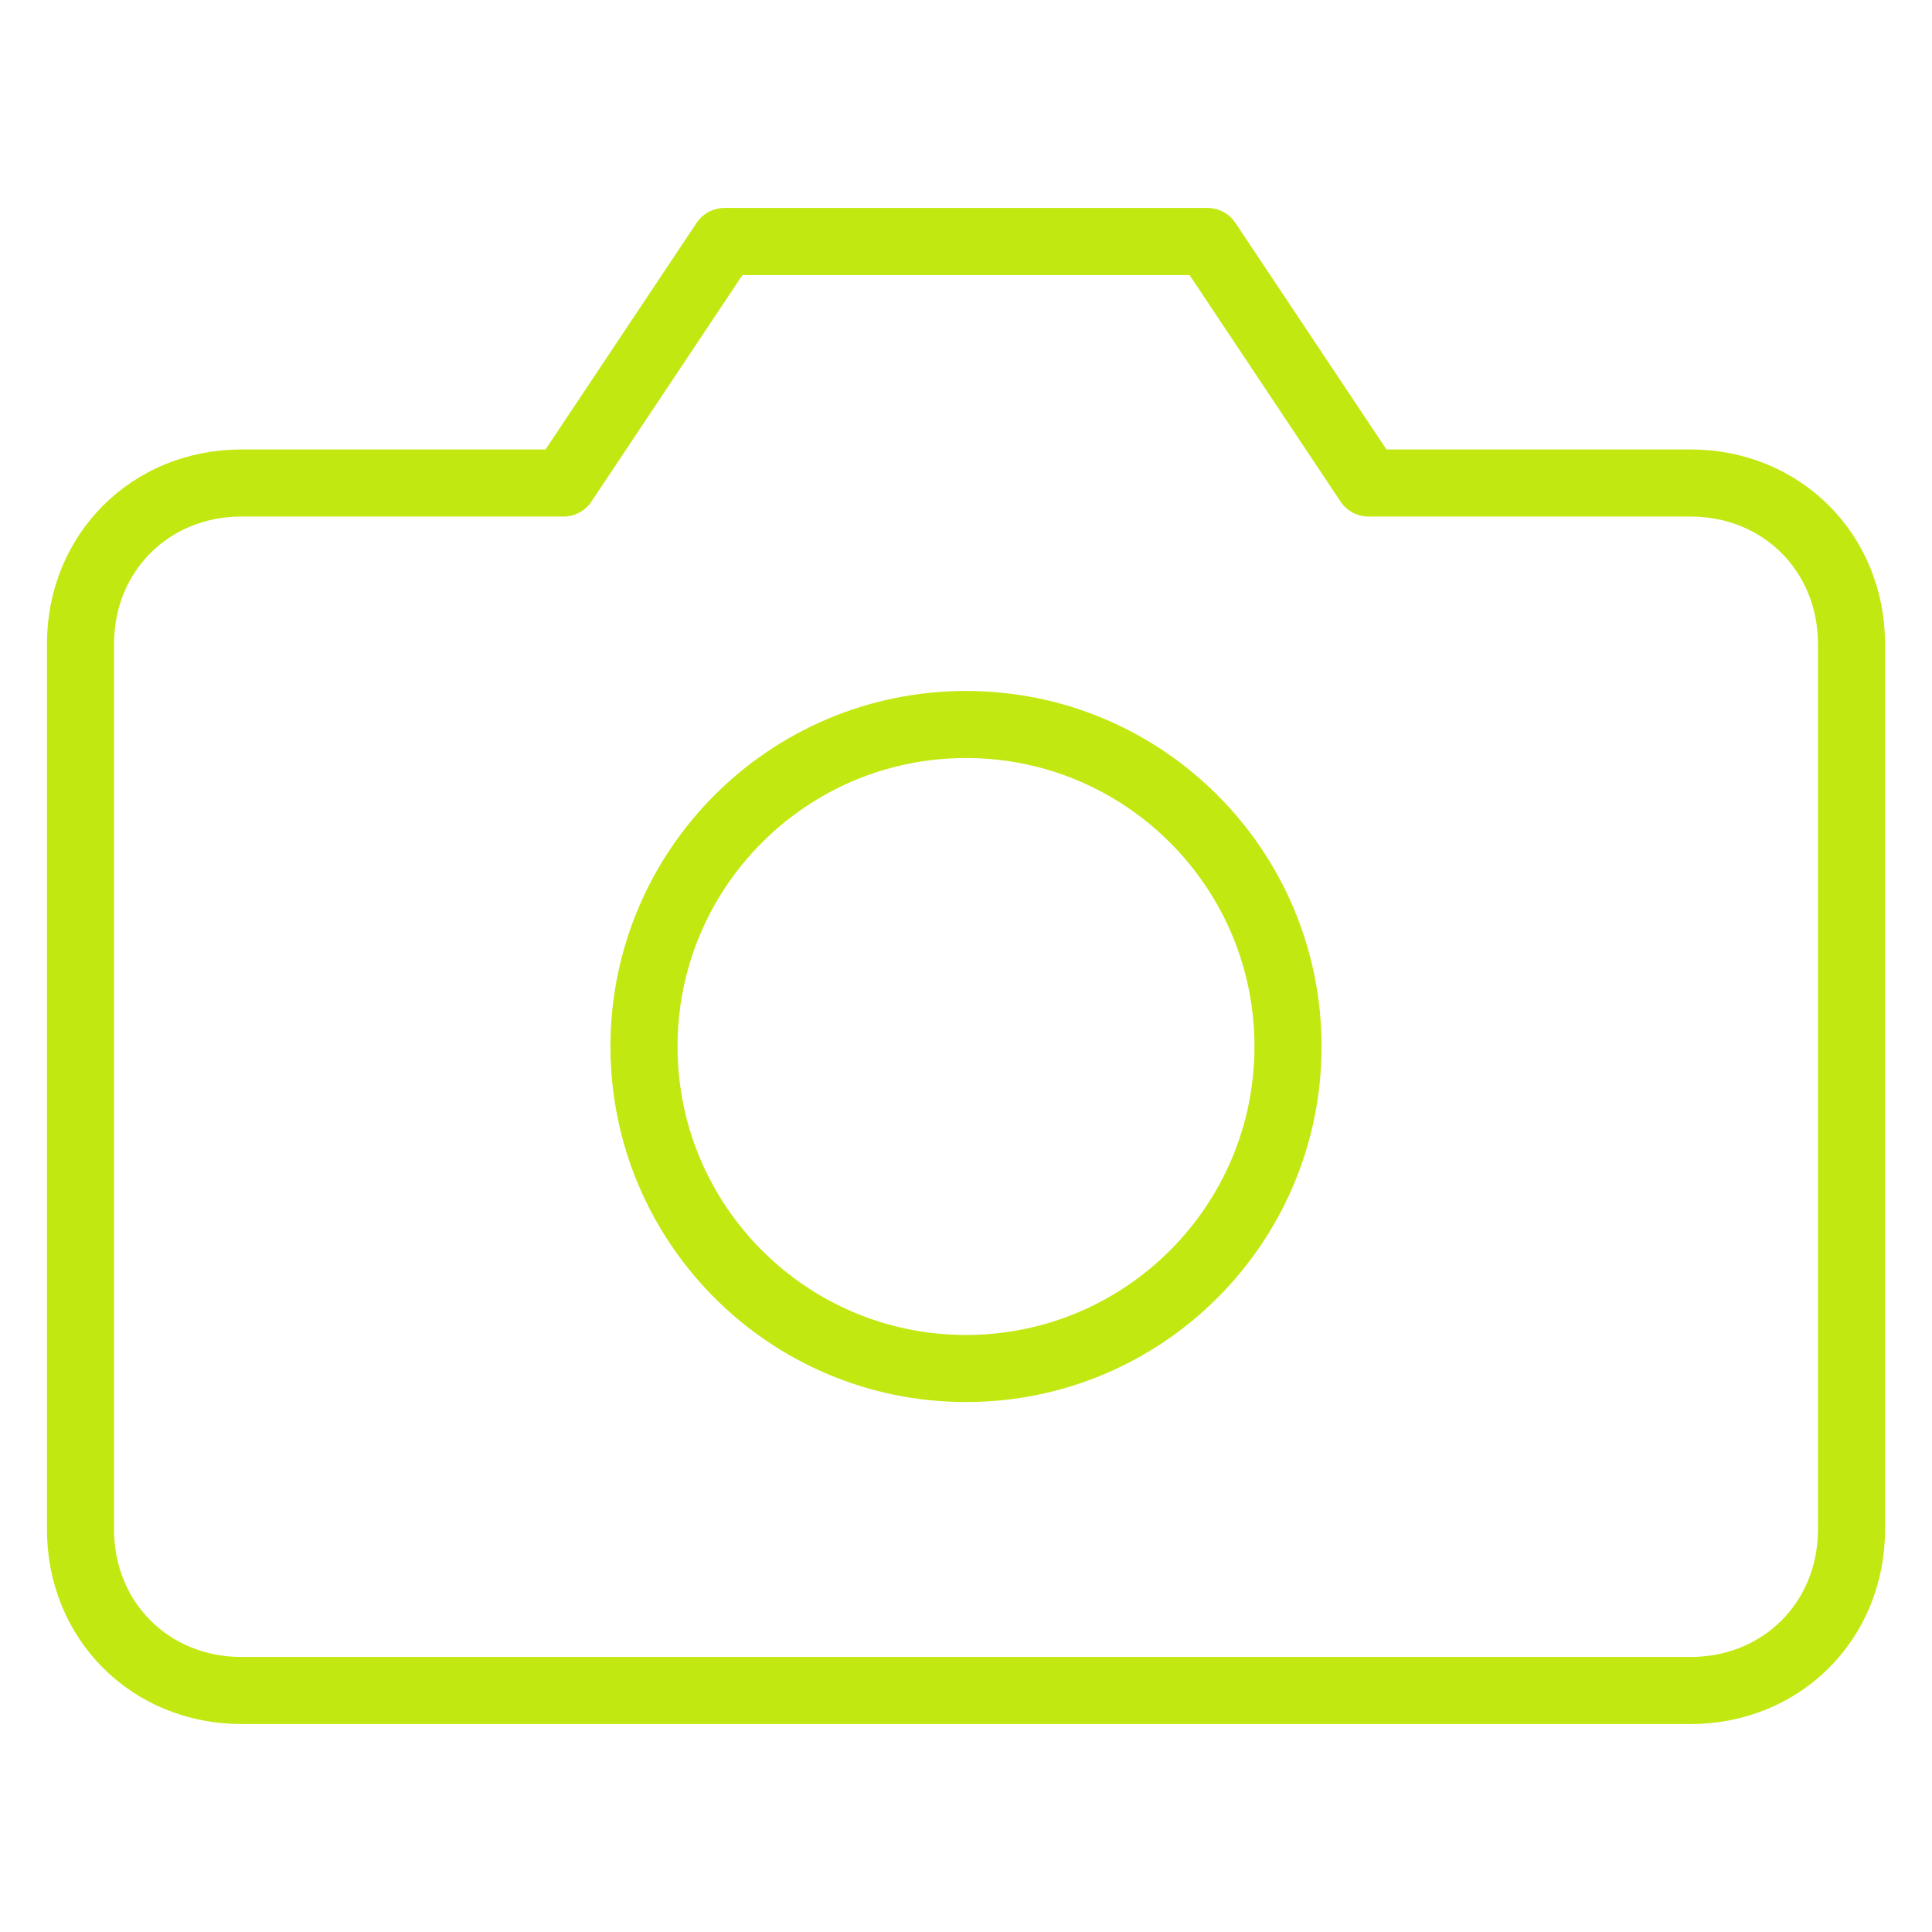
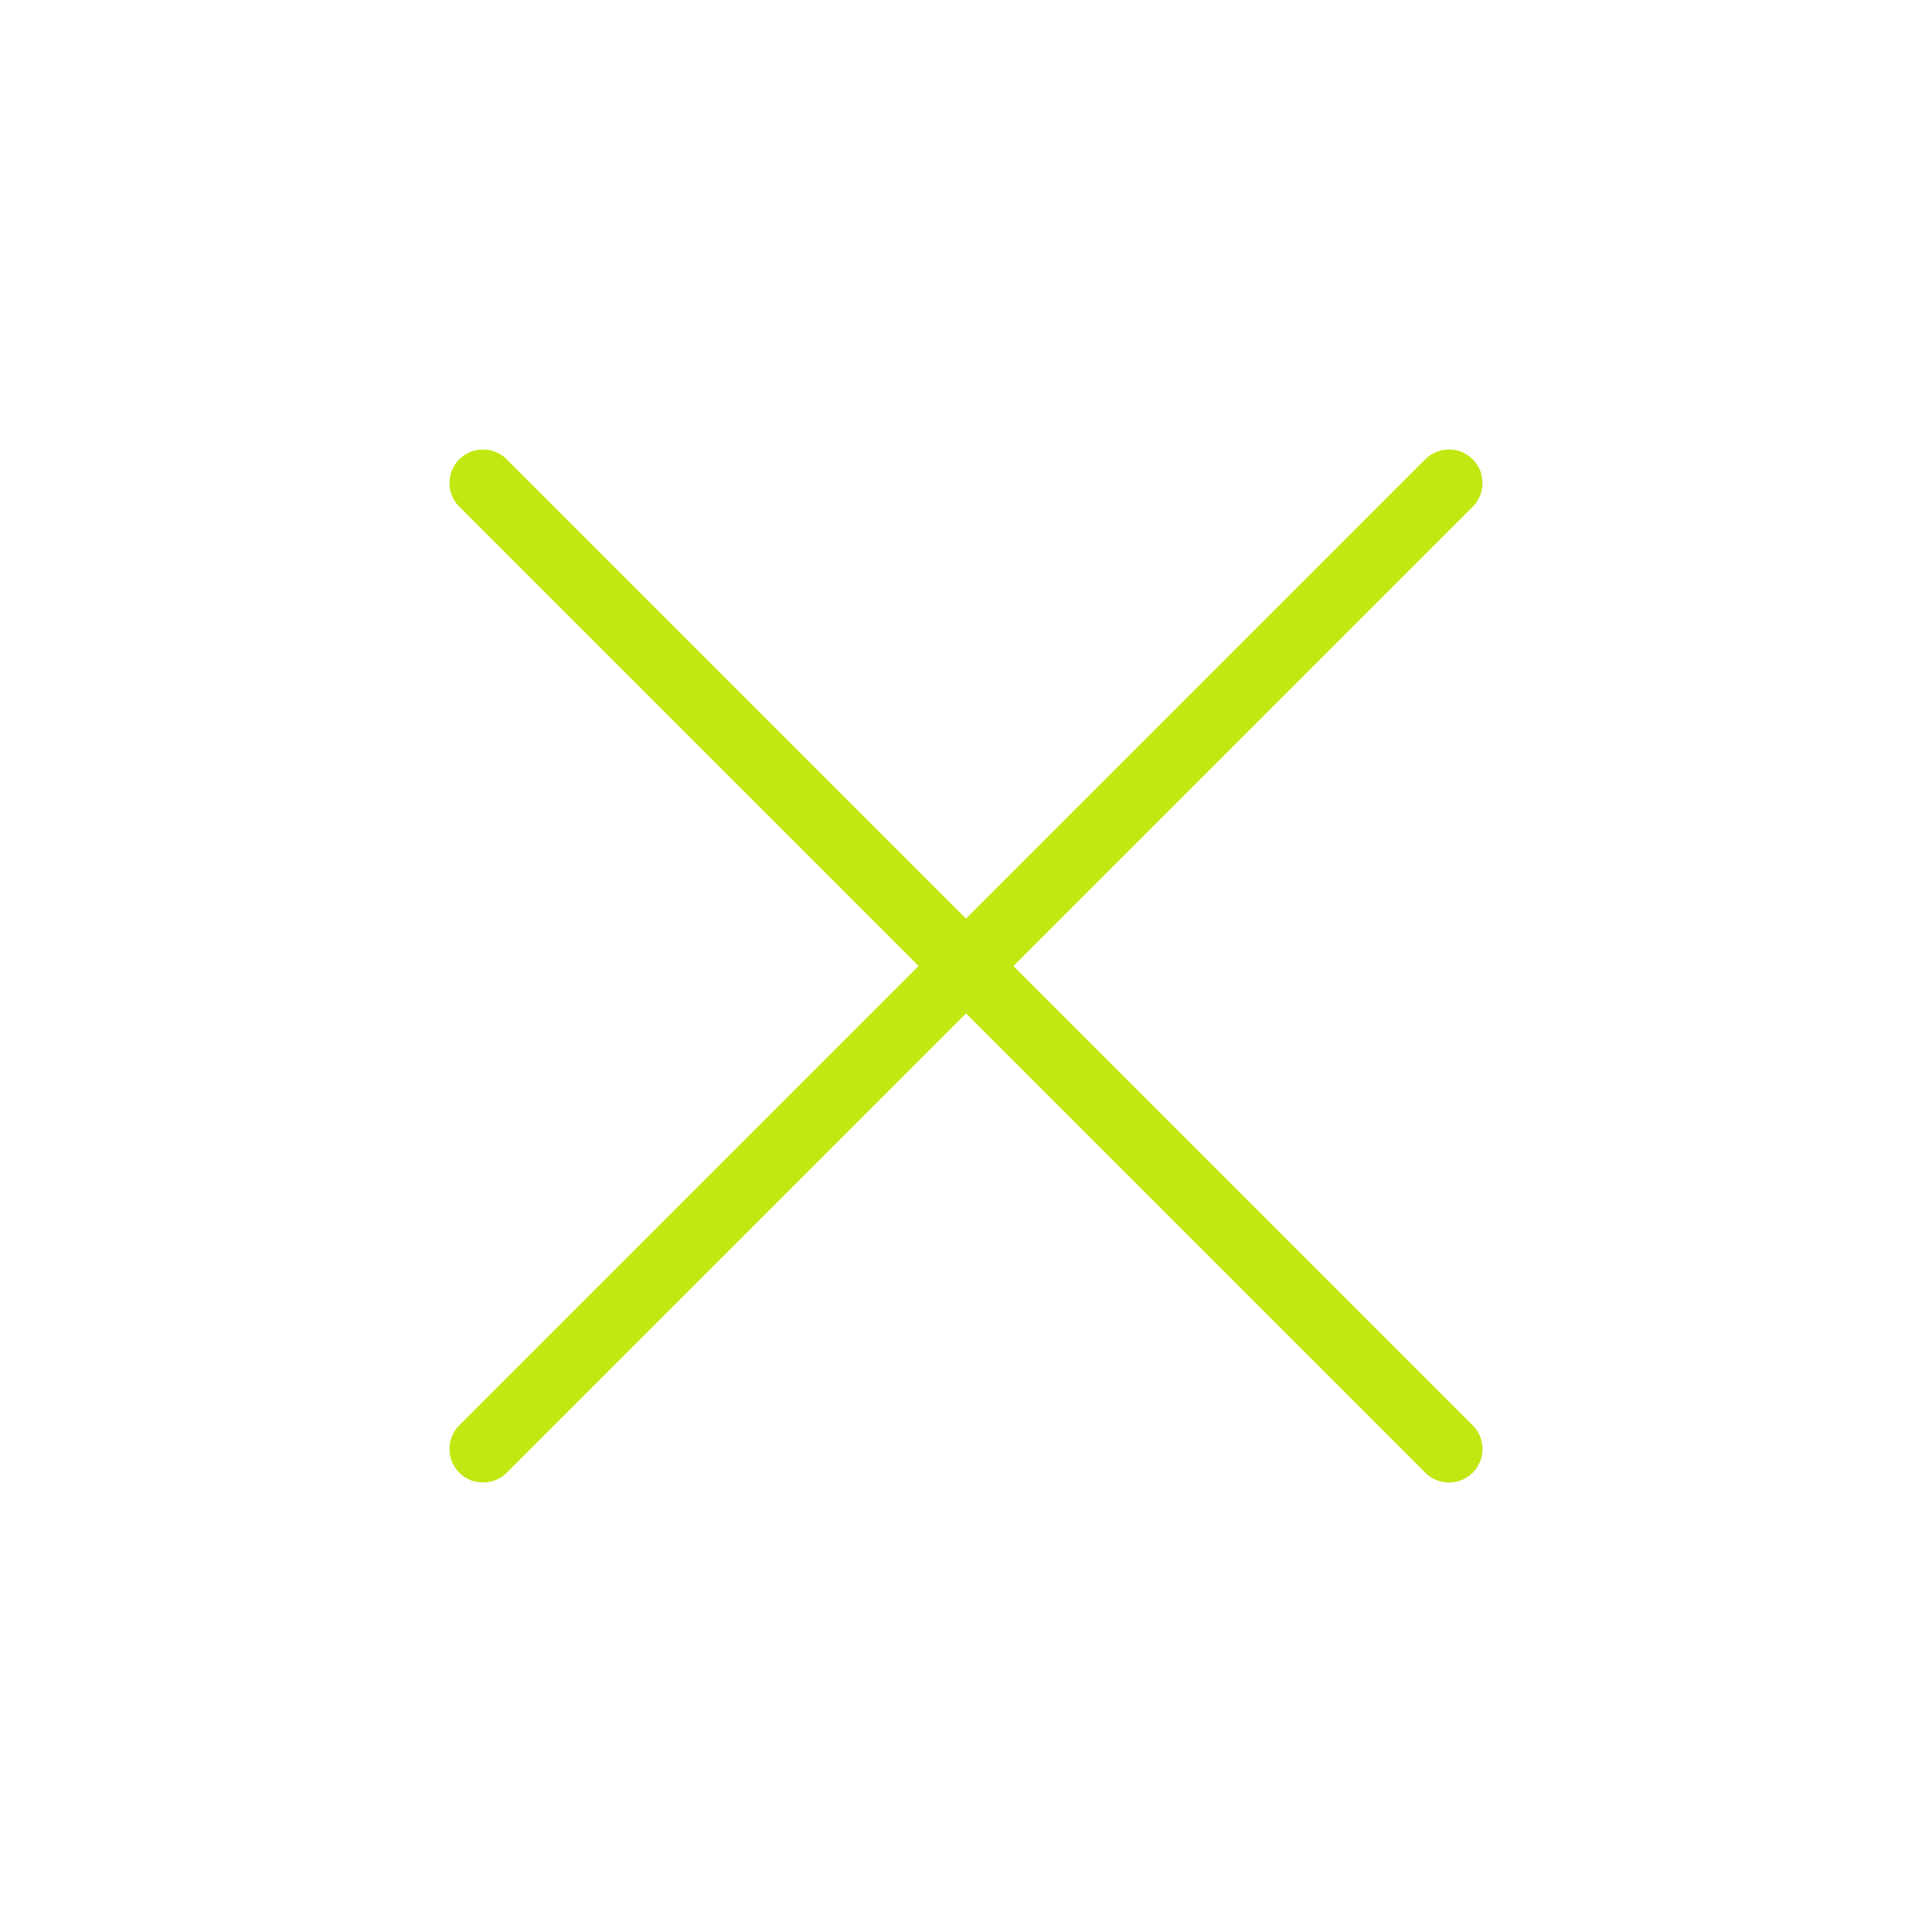
<svg xmlns="http://www.w3.org/2000/svg" id="Layer_1" style="enable-background:new 0 0 36 36;" version="1.1" viewBox="0 0 36 36" x="0px" xml:space="preserve" y="0px">
  <style type="text/css">
	.st0{fill:none;stroke:#c2e812;stroke-width:1.25;stroke-linecap:round;stroke-linejoin:round;}
</style>
-   <path class="st0" d="M34.5,28.5c0,1.7-1.3,3-3,3h-27c-1.7,0-3-1.3-3-3V12c0-1.7,1.3-3,3-3h6l3-4.5h9l3,4.5h6c1.7,0,3,1.3,3,3V28.5z" />
-   <circle class="st0" cx="18" cy="19.5" r="6" />
+   <line class="st0" x1="27" x2="9" y1="9" y2="27" />
+   <line class="st0" x1="9" x2="27" y1="9" y2="27" />
</svg>
